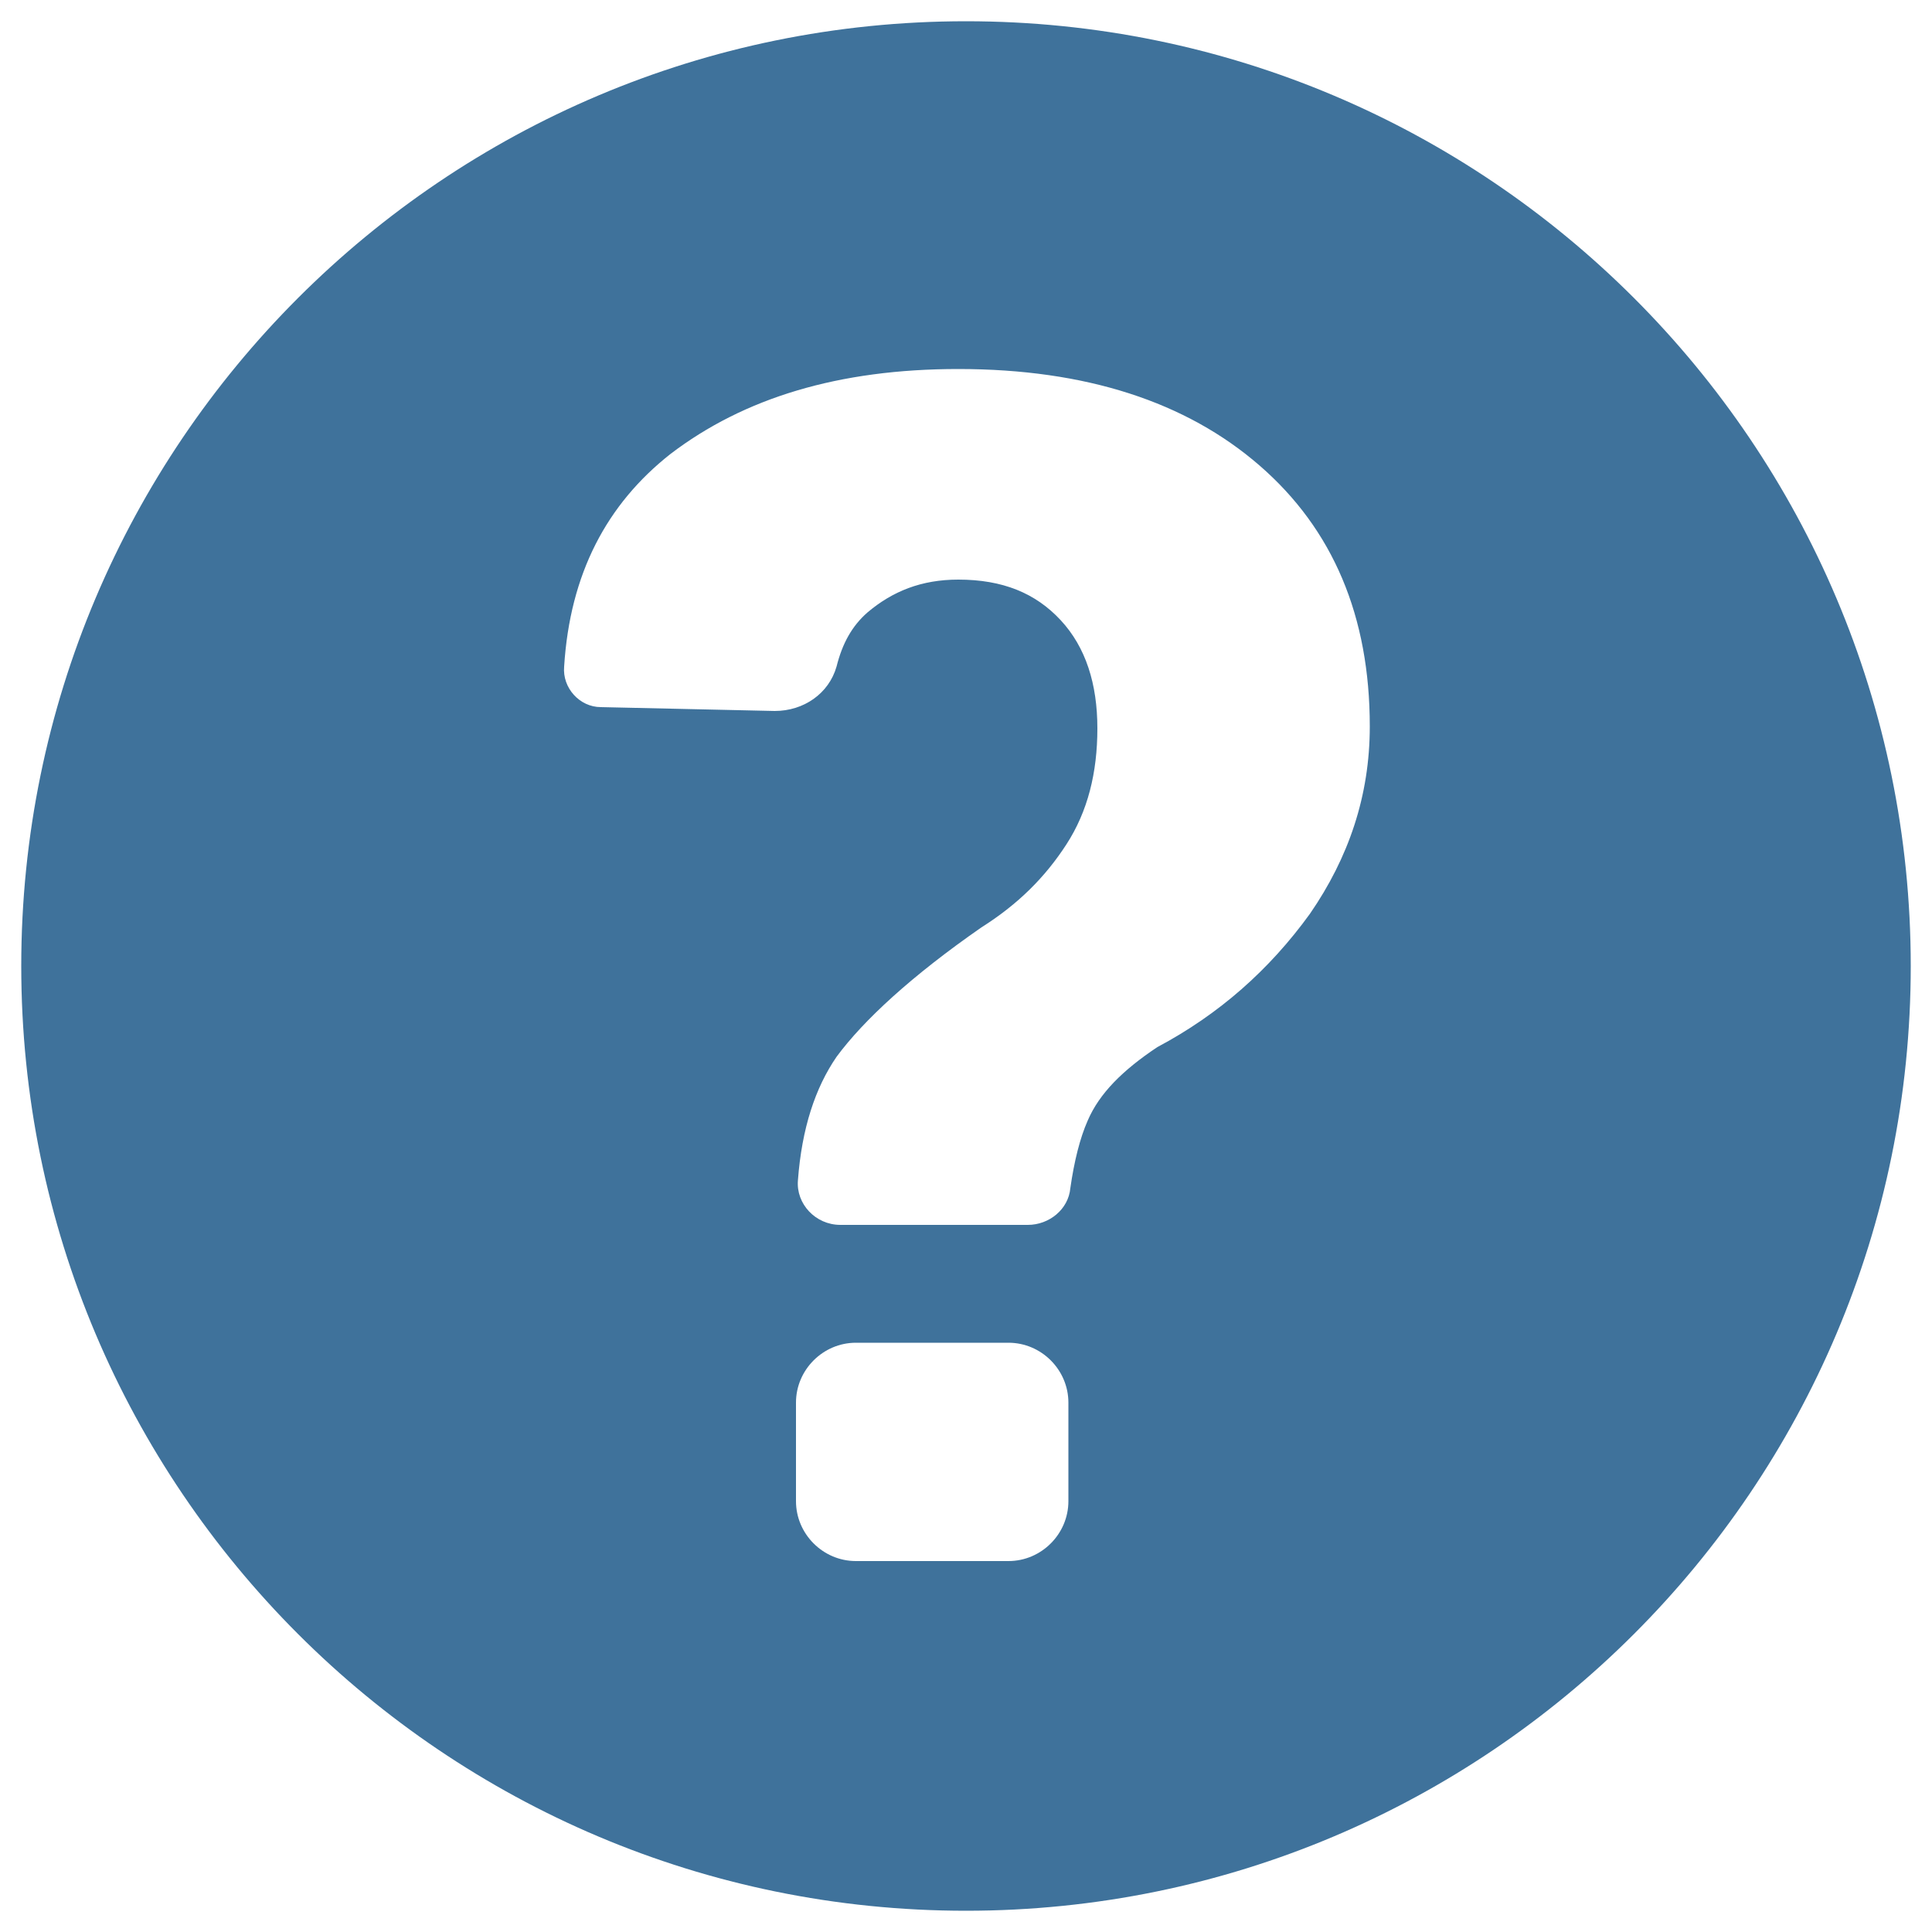
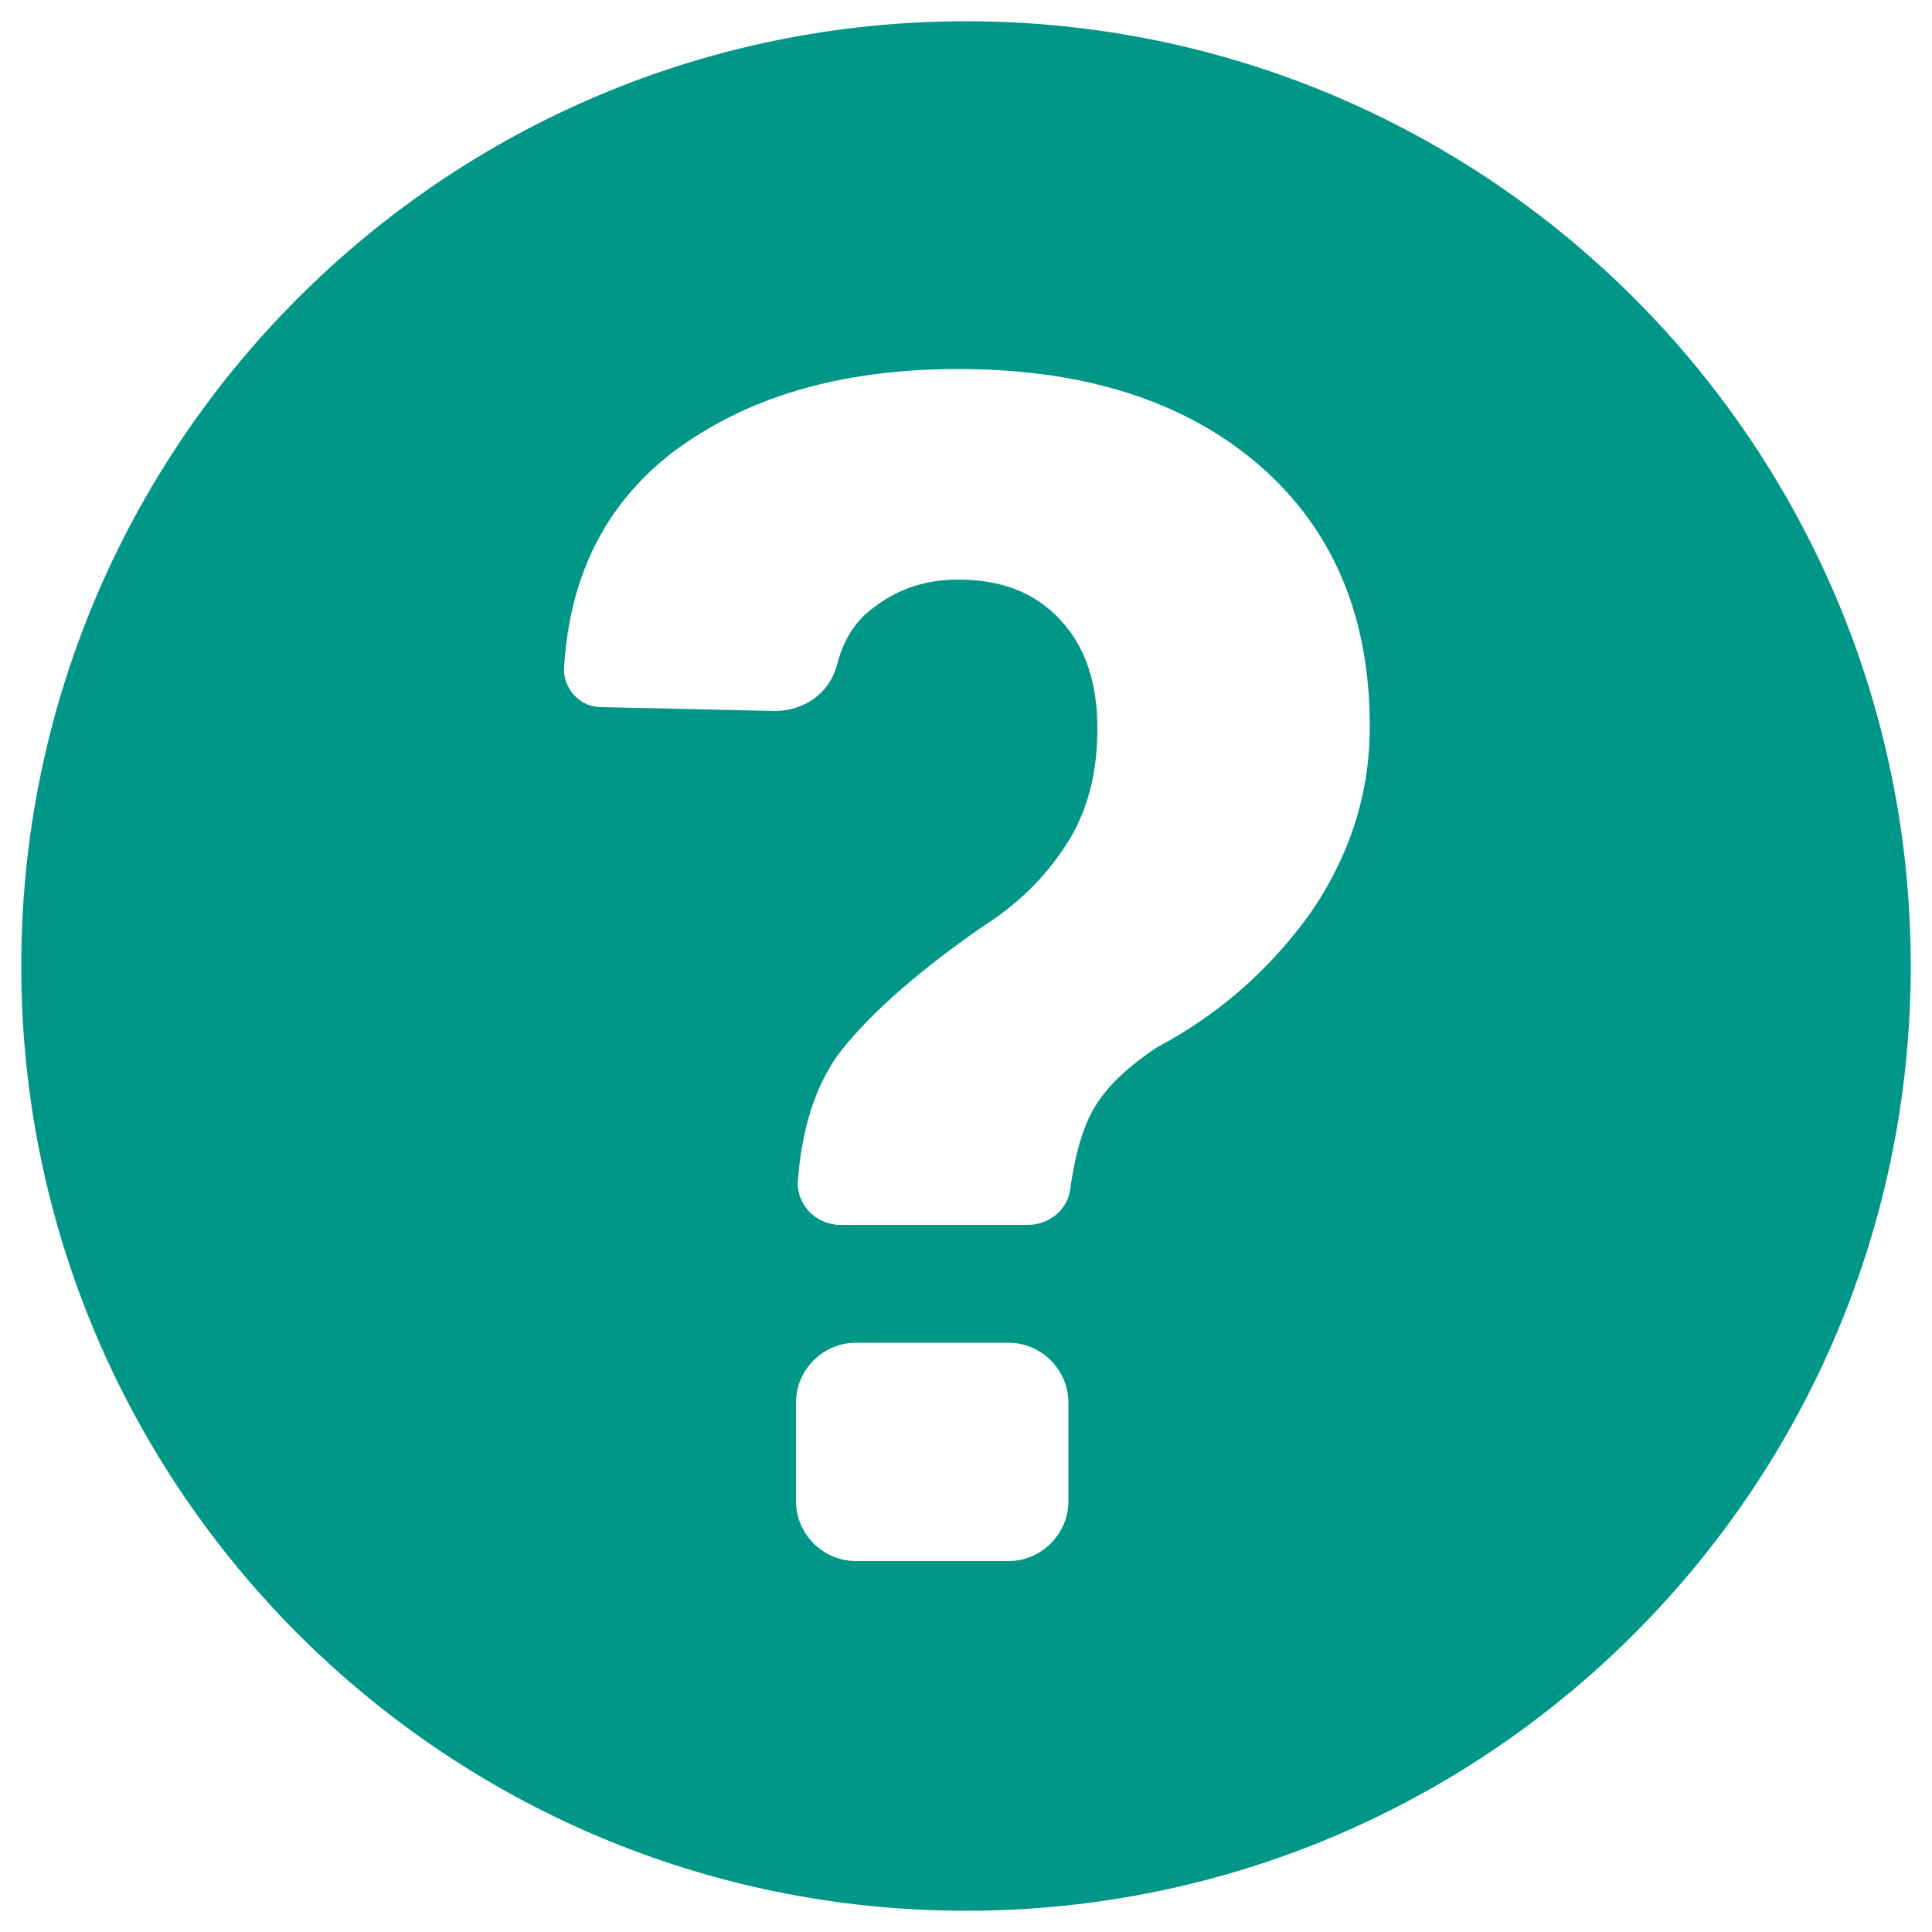
- <svg xmlns="http://www.w3.org/2000/svg" fill="#3F729B" version="1.1" x="0px" y="0px" viewBox="0 0 100 100" enable-background="new 0 0 100 100" xml:space="preserve">
-   <path d="M50,1.1C23,1.1,1.1,23,1.1,50S23,98.9,50,98.9C77,98.9,98.9,77,98.9,50S77,1.1,50,1.1z M55.3,77.7c0,1.7-1.4,3.1-3.1,3.1  h-7.9c-1.7,0-3.1-1.4-3.1-3.1v-5.1c0-1.7,1.4-3.1,3.1-3.1h7.9c1.7,0,3.1,1.4,3.1,3.1V77.7z M67.8,47.3c-2.1,2.9-4.7,5.2-7.9,6.9  c-1.8,1.2-3,2.4-3.6,3.8c-0.4,0.9-0.7,2.1-0.9,3.5c-0.1,1.1-1.1,1.9-2.2,1.9h-9.7c-1.3,0-2.3-1.1-2.2-2.3c0.2-2.7,0.9-4.8,2-6.4  c1.4-1.9,3.9-4.2,7.5-6.7c1.9-1.2,3.3-2.6,4.4-4.3c1.1-1.7,1.6-3.7,1.6-6c0-2.3-0.6-4.2-1.9-5.6c-1.3-1.4-3-2.1-5.3-2.1  c-1.9,0-3.4,0.6-4.7,1.7c-0.8,0.7-1.3,1.6-1.6,2.8c-0.4,1.4-1.7,2.3-3.2,2.3l-9-0.2c-1.1,0-2-1-1.9-2.1c0.3-4.8,2.2-8.4,5.5-11  c3.8-2.9,8.7-4.4,14.9-4.4c6.6,0,11.8,1.7,15.6,5c3.8,3.3,5.7,7.8,5.7,13.5C70.9,41.2,69.8,44.4,67.8,47.3z" />
+ <svg xmlns="http://www.w3.org/2000/svg" width="100%" height="100%" viewBox="0 0 100 100" version="1.1" xml:space="preserve" style="fill-rule:evenodd;clip-rule:evenodd;stroke-linejoin:round;stroke-miterlimit:2;">
+   <path d="M50,1.1C23,1.1 1.1,23 1.1,50C1.1,77 23,98.9 50,98.9C77,98.9 98.9,77 98.9,50C98.9,23 77,1.1 50,1.1ZM55.3,77.7C55.3,79.4 53.9,80.8 52.2,80.8L44.3,80.8C42.6,80.8 41.2,79.4 41.2,77.7L41.2,72.6C41.2,70.9 42.6,69.5 44.3,69.5L52.2,69.5C53.9,69.5 55.3,70.9 55.3,72.6L55.3,77.7ZM67.8,47.3C65.7,50.2 63.1,52.5 59.9,54.2C58.1,55.4 56.9,56.6 56.3,58C55.9,58.9 55.6,60.1 55.4,61.5C55.3,62.6 54.3,63.4 53.2,63.4L43.5,63.4C42.2,63.4 41.2,62.3 41.3,61.1C41.5,58.4 42.2,56.3 43.3,54.7C44.7,52.8 47.2,50.5 50.8,48C52.7,46.8 54.1,45.4 55.2,43.7C56.3,42 56.8,40 56.8,37.7C56.8,35.4 56.2,33.5 54.9,32.1C53.6,30.7 51.9,30 49.6,30C47.7,30 46.2,30.6 44.9,31.7C44.1,32.4 43.6,33.3 43.3,34.5C42.9,35.9 41.6,36.8 40.1,36.8L31.1,36.6C30,36.6 29.1,35.6 29.2,34.5C29.5,29.7 31.4,26.1 34.7,23.5C38.5,20.6 43.4,19.1 49.6,19.1C56.2,19.1 61.4,20.8 65.2,24.1C69,27.4 70.9,31.9 70.9,37.6C70.9,41.2 69.8,44.4 67.8,47.3Z" style="fill:rgb(0,150,136);fill-rule:nonzero;" />
</svg>
